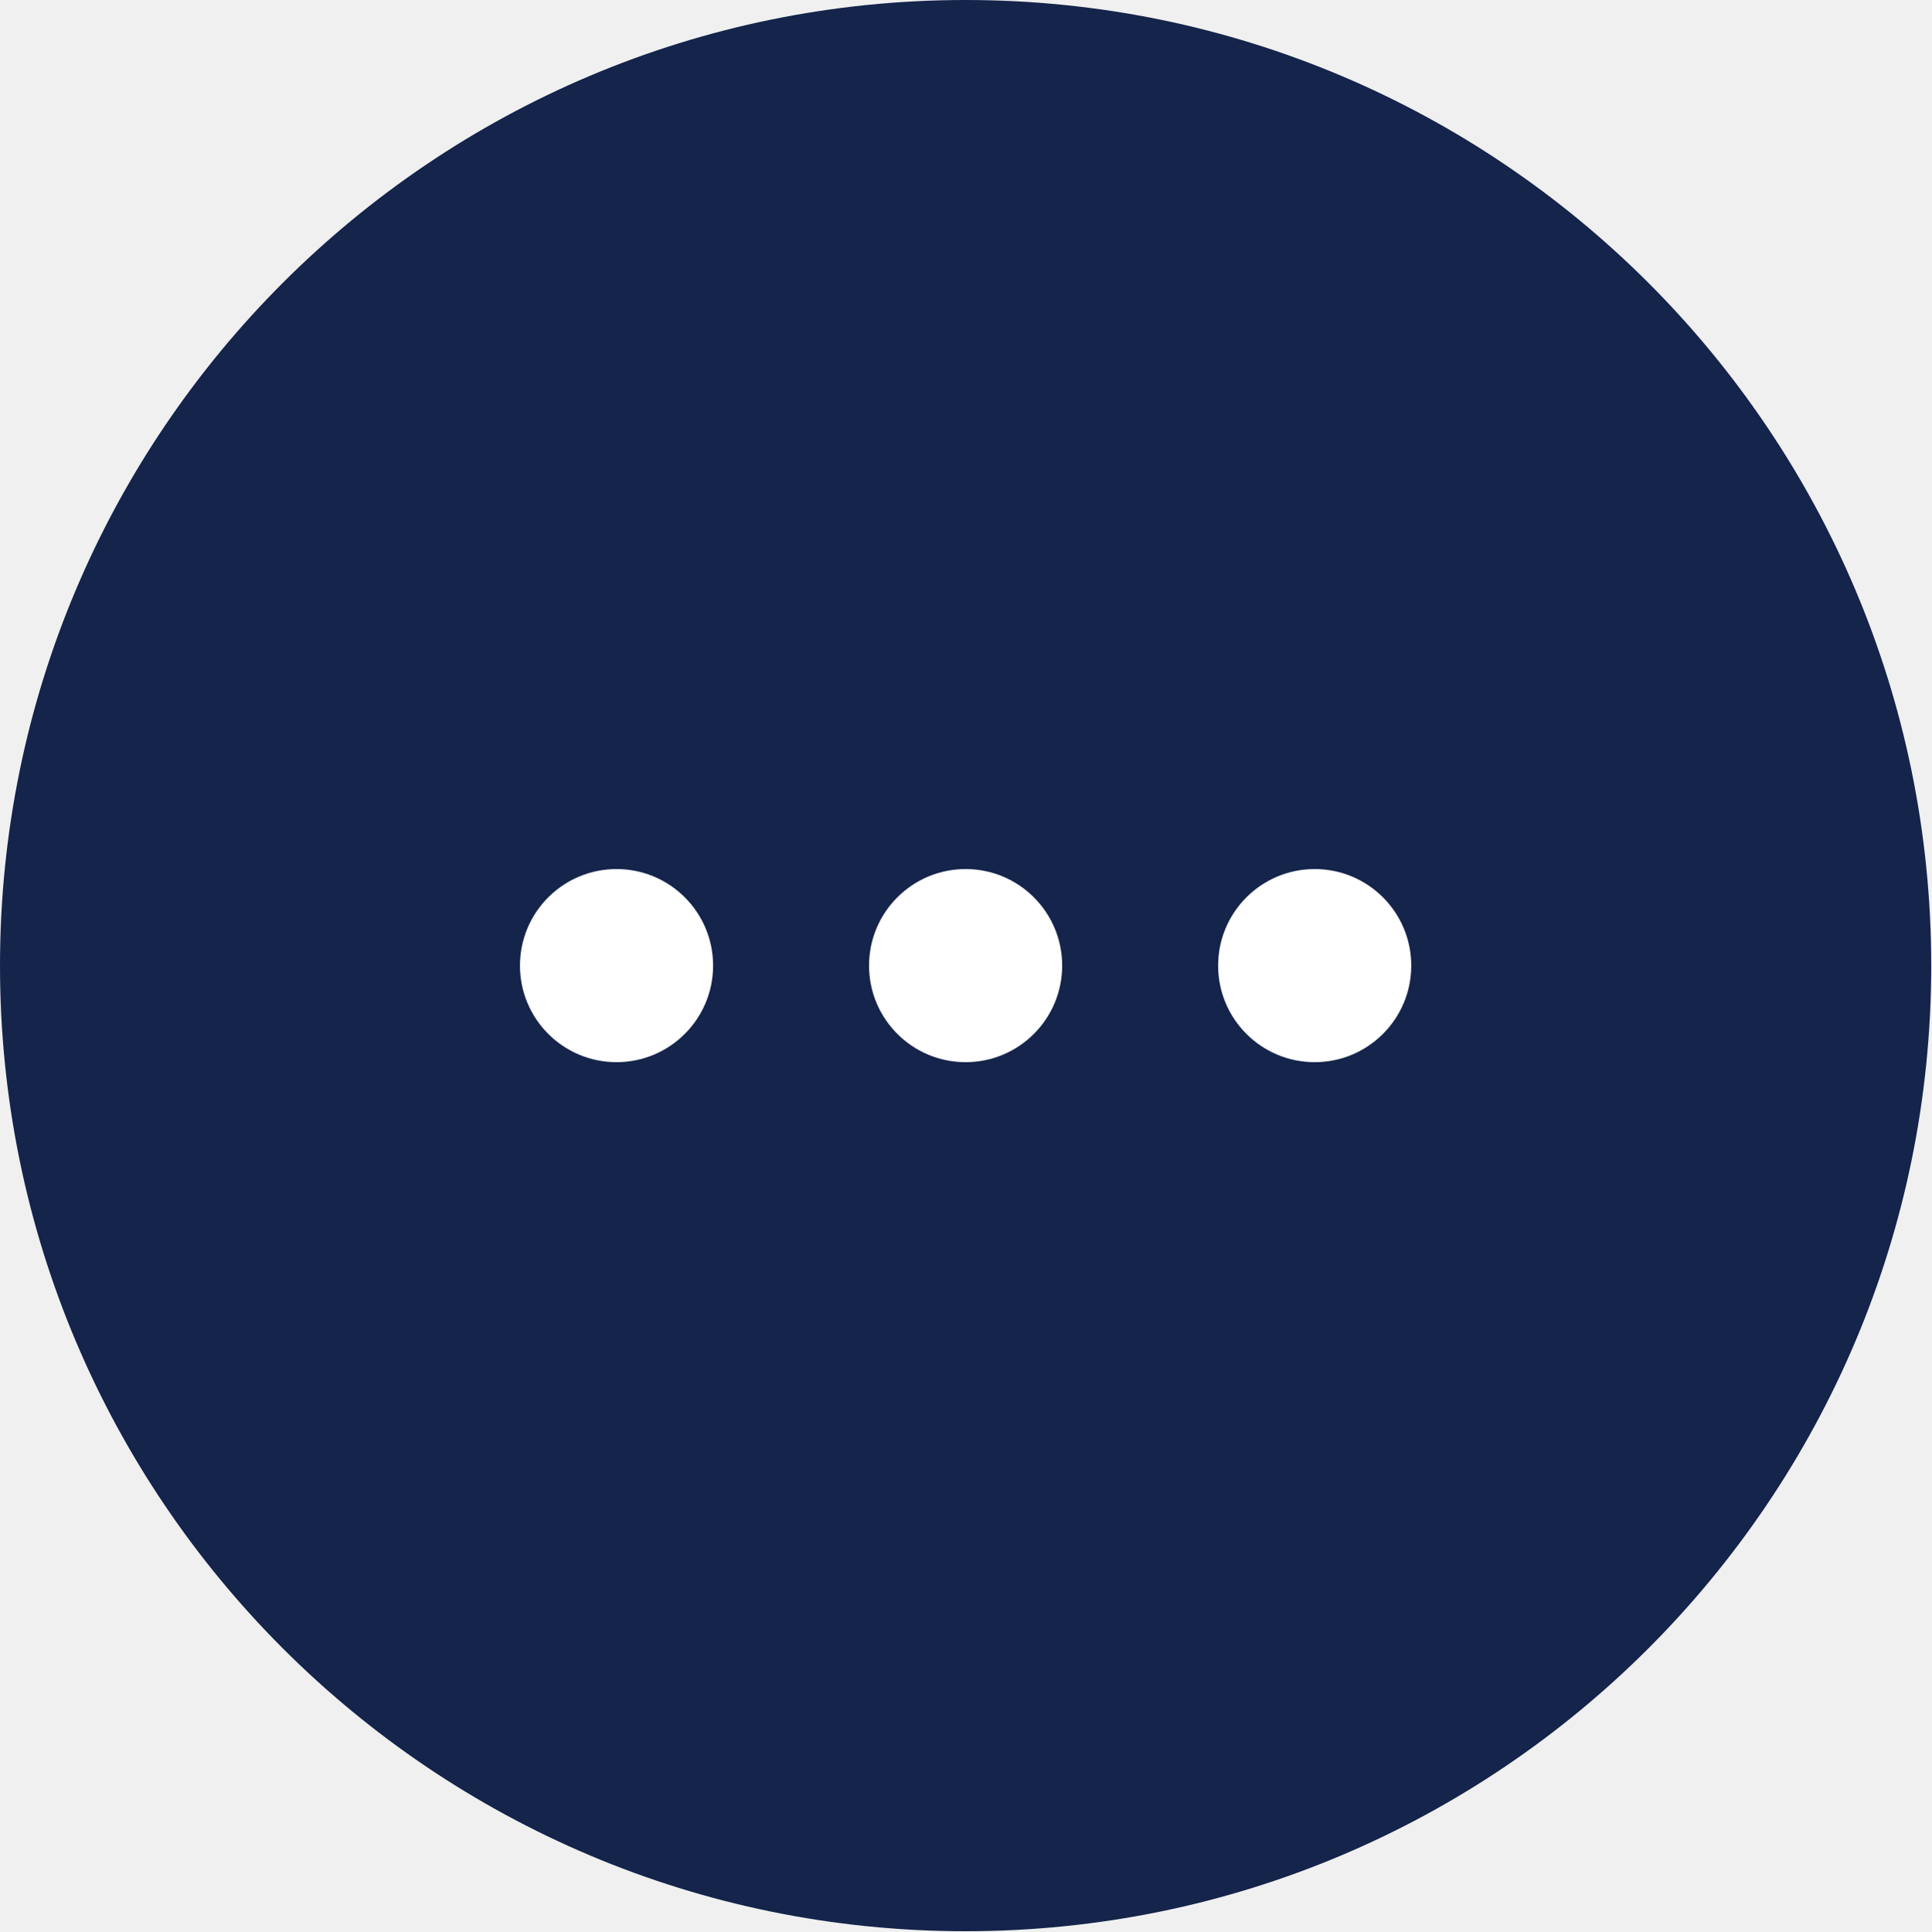
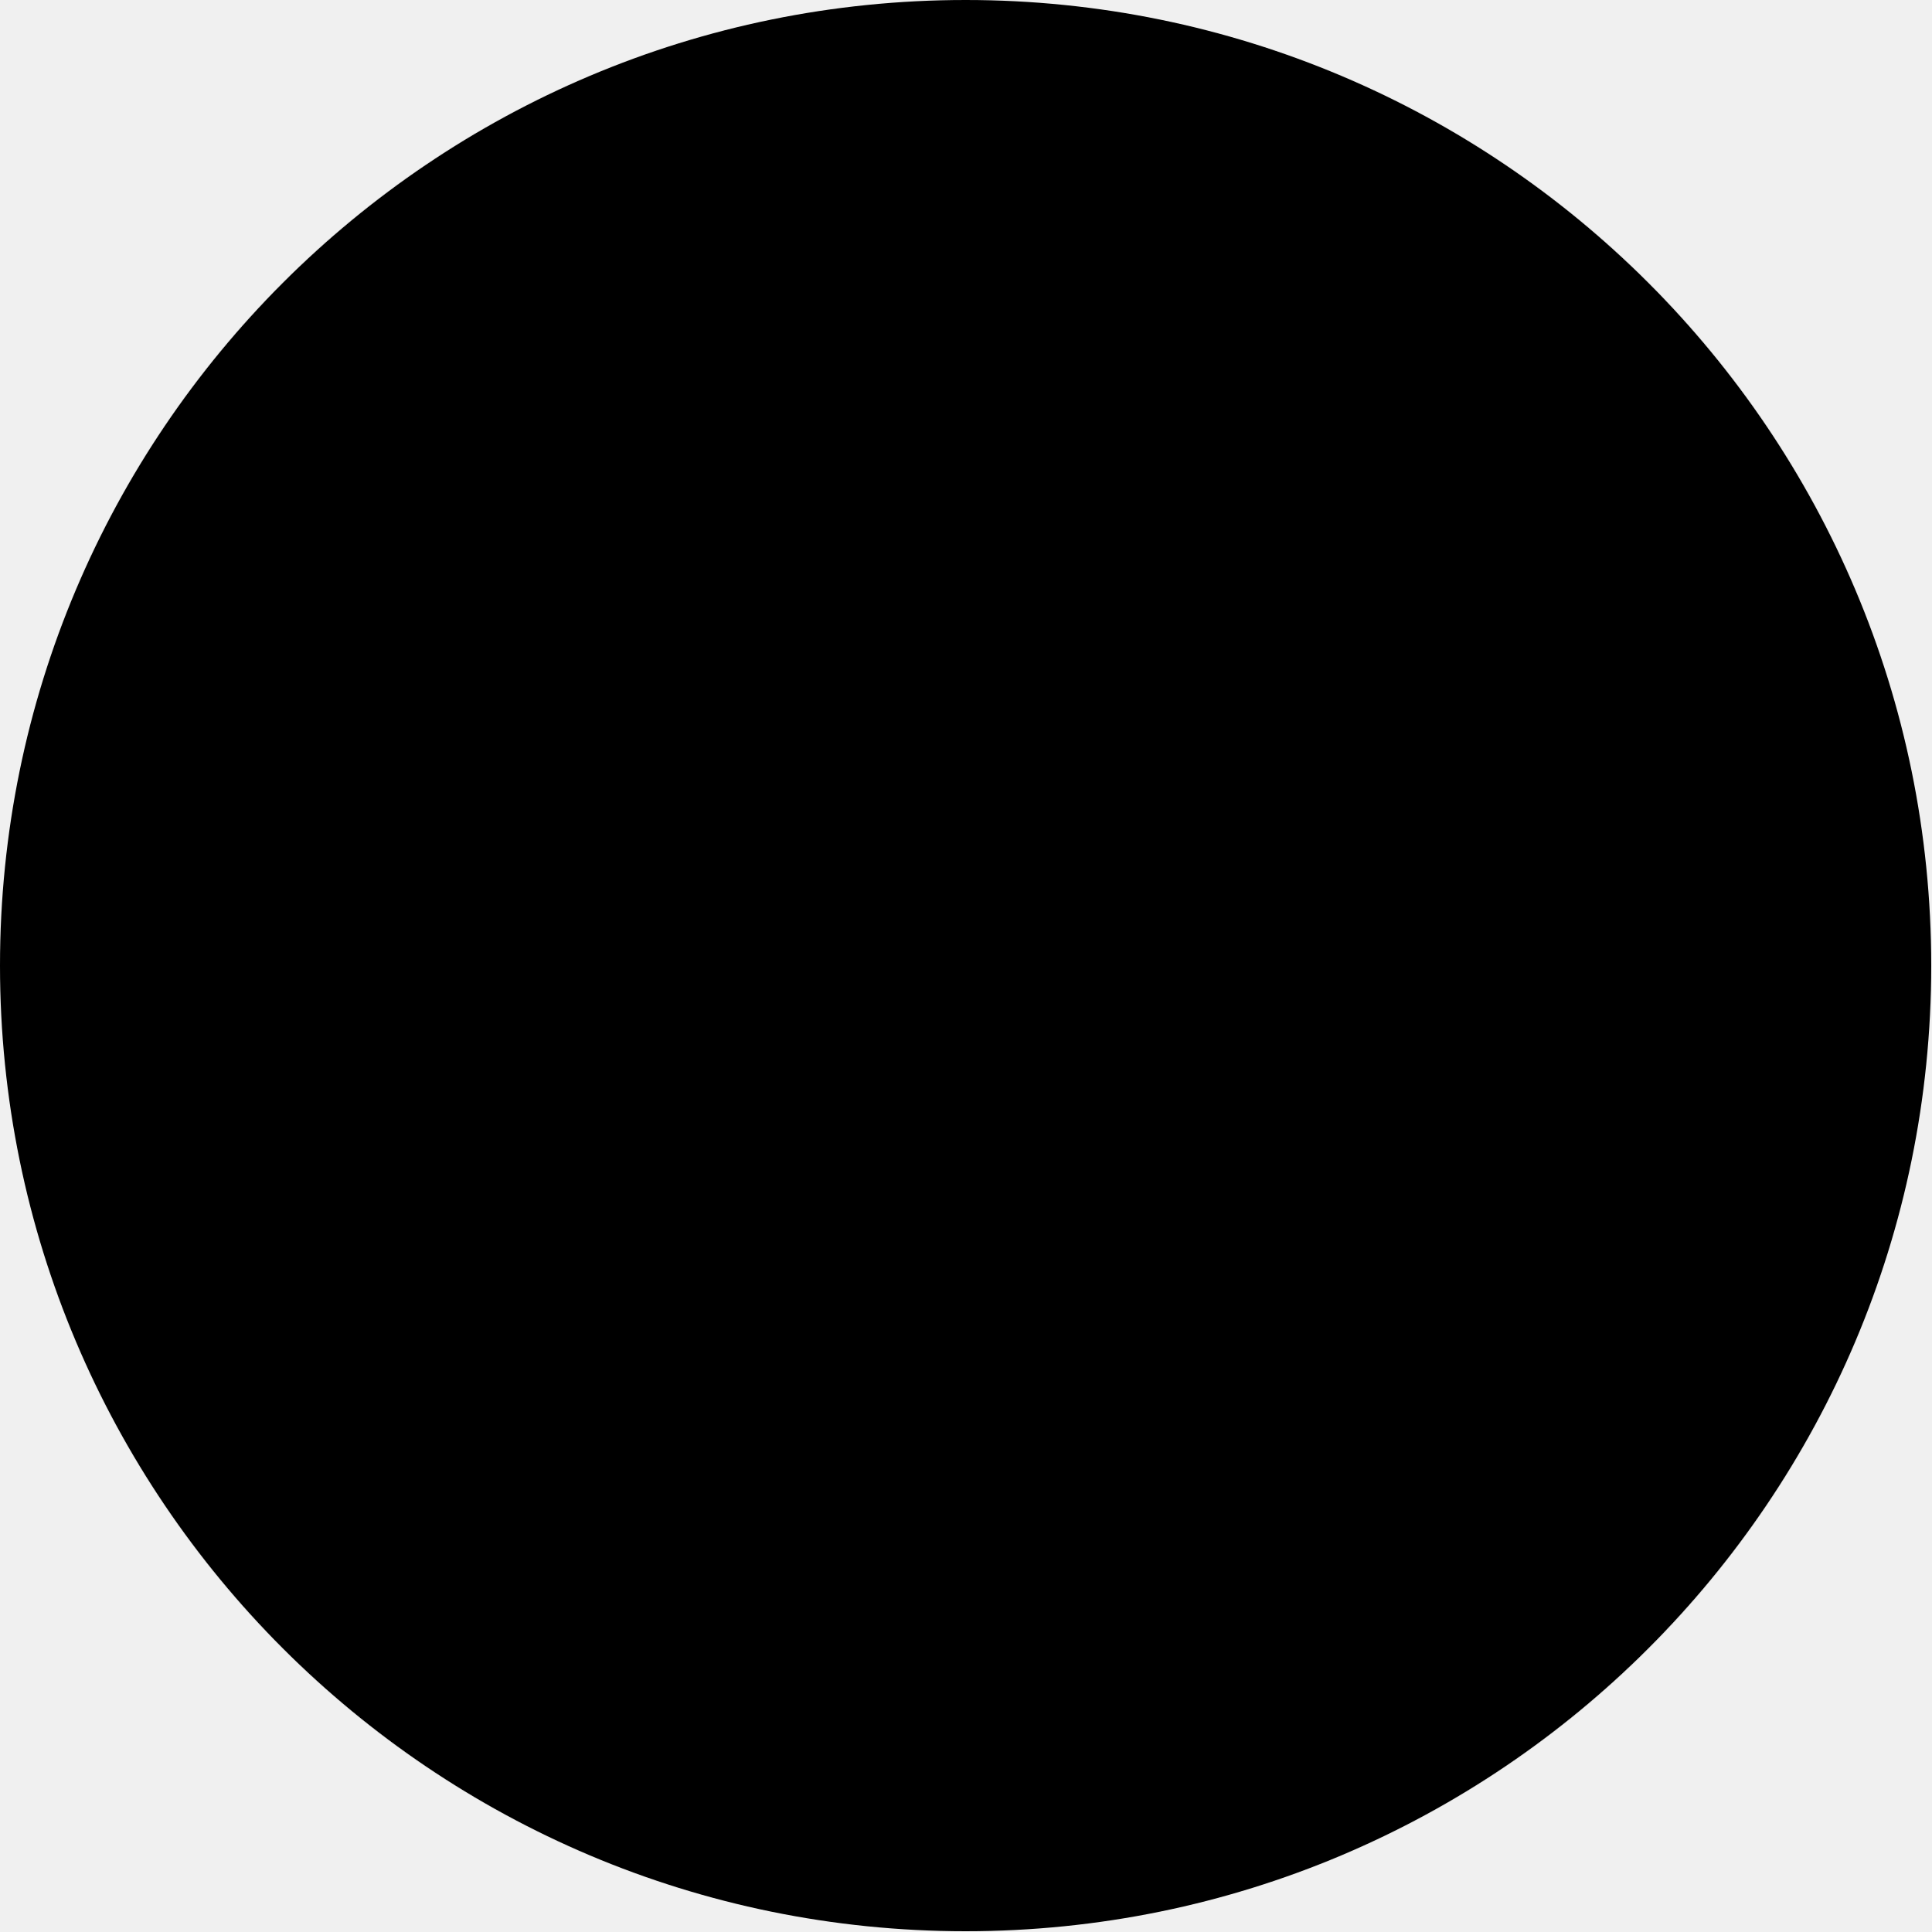
<svg xmlns="http://www.w3.org/2000/svg" viewBox="0 0 145 145">
  <defs>
-     <style>.cls-1{fill:#14244b;}.cls-2{fill:#fff;}</style>
+     <style>.cls-1fill:#14244b;.cls-2fill:#fff;</style>
  </defs>
-   <g id="Layer_2" data-name="Layer 2">
-     <g id="Black_and_White_Logo" data-name="Black and White Logo">
+   <g id="Layer_2">
+     <g id="Black_and_White_Logo">
      <circle class="cls-1" cx="72.5" cy="72.5" r="72.5" />
      <circle class="cls-2" cx="46.29" cy="72.5" r="7.25" />
      <circle class="cls-2" cx="72.5" cy="72.5" r="7.25" />
      <circle class="cls-2" cx="98.71" cy="72.5" r="7.25" />
    </g>
  </g>
</svg>
